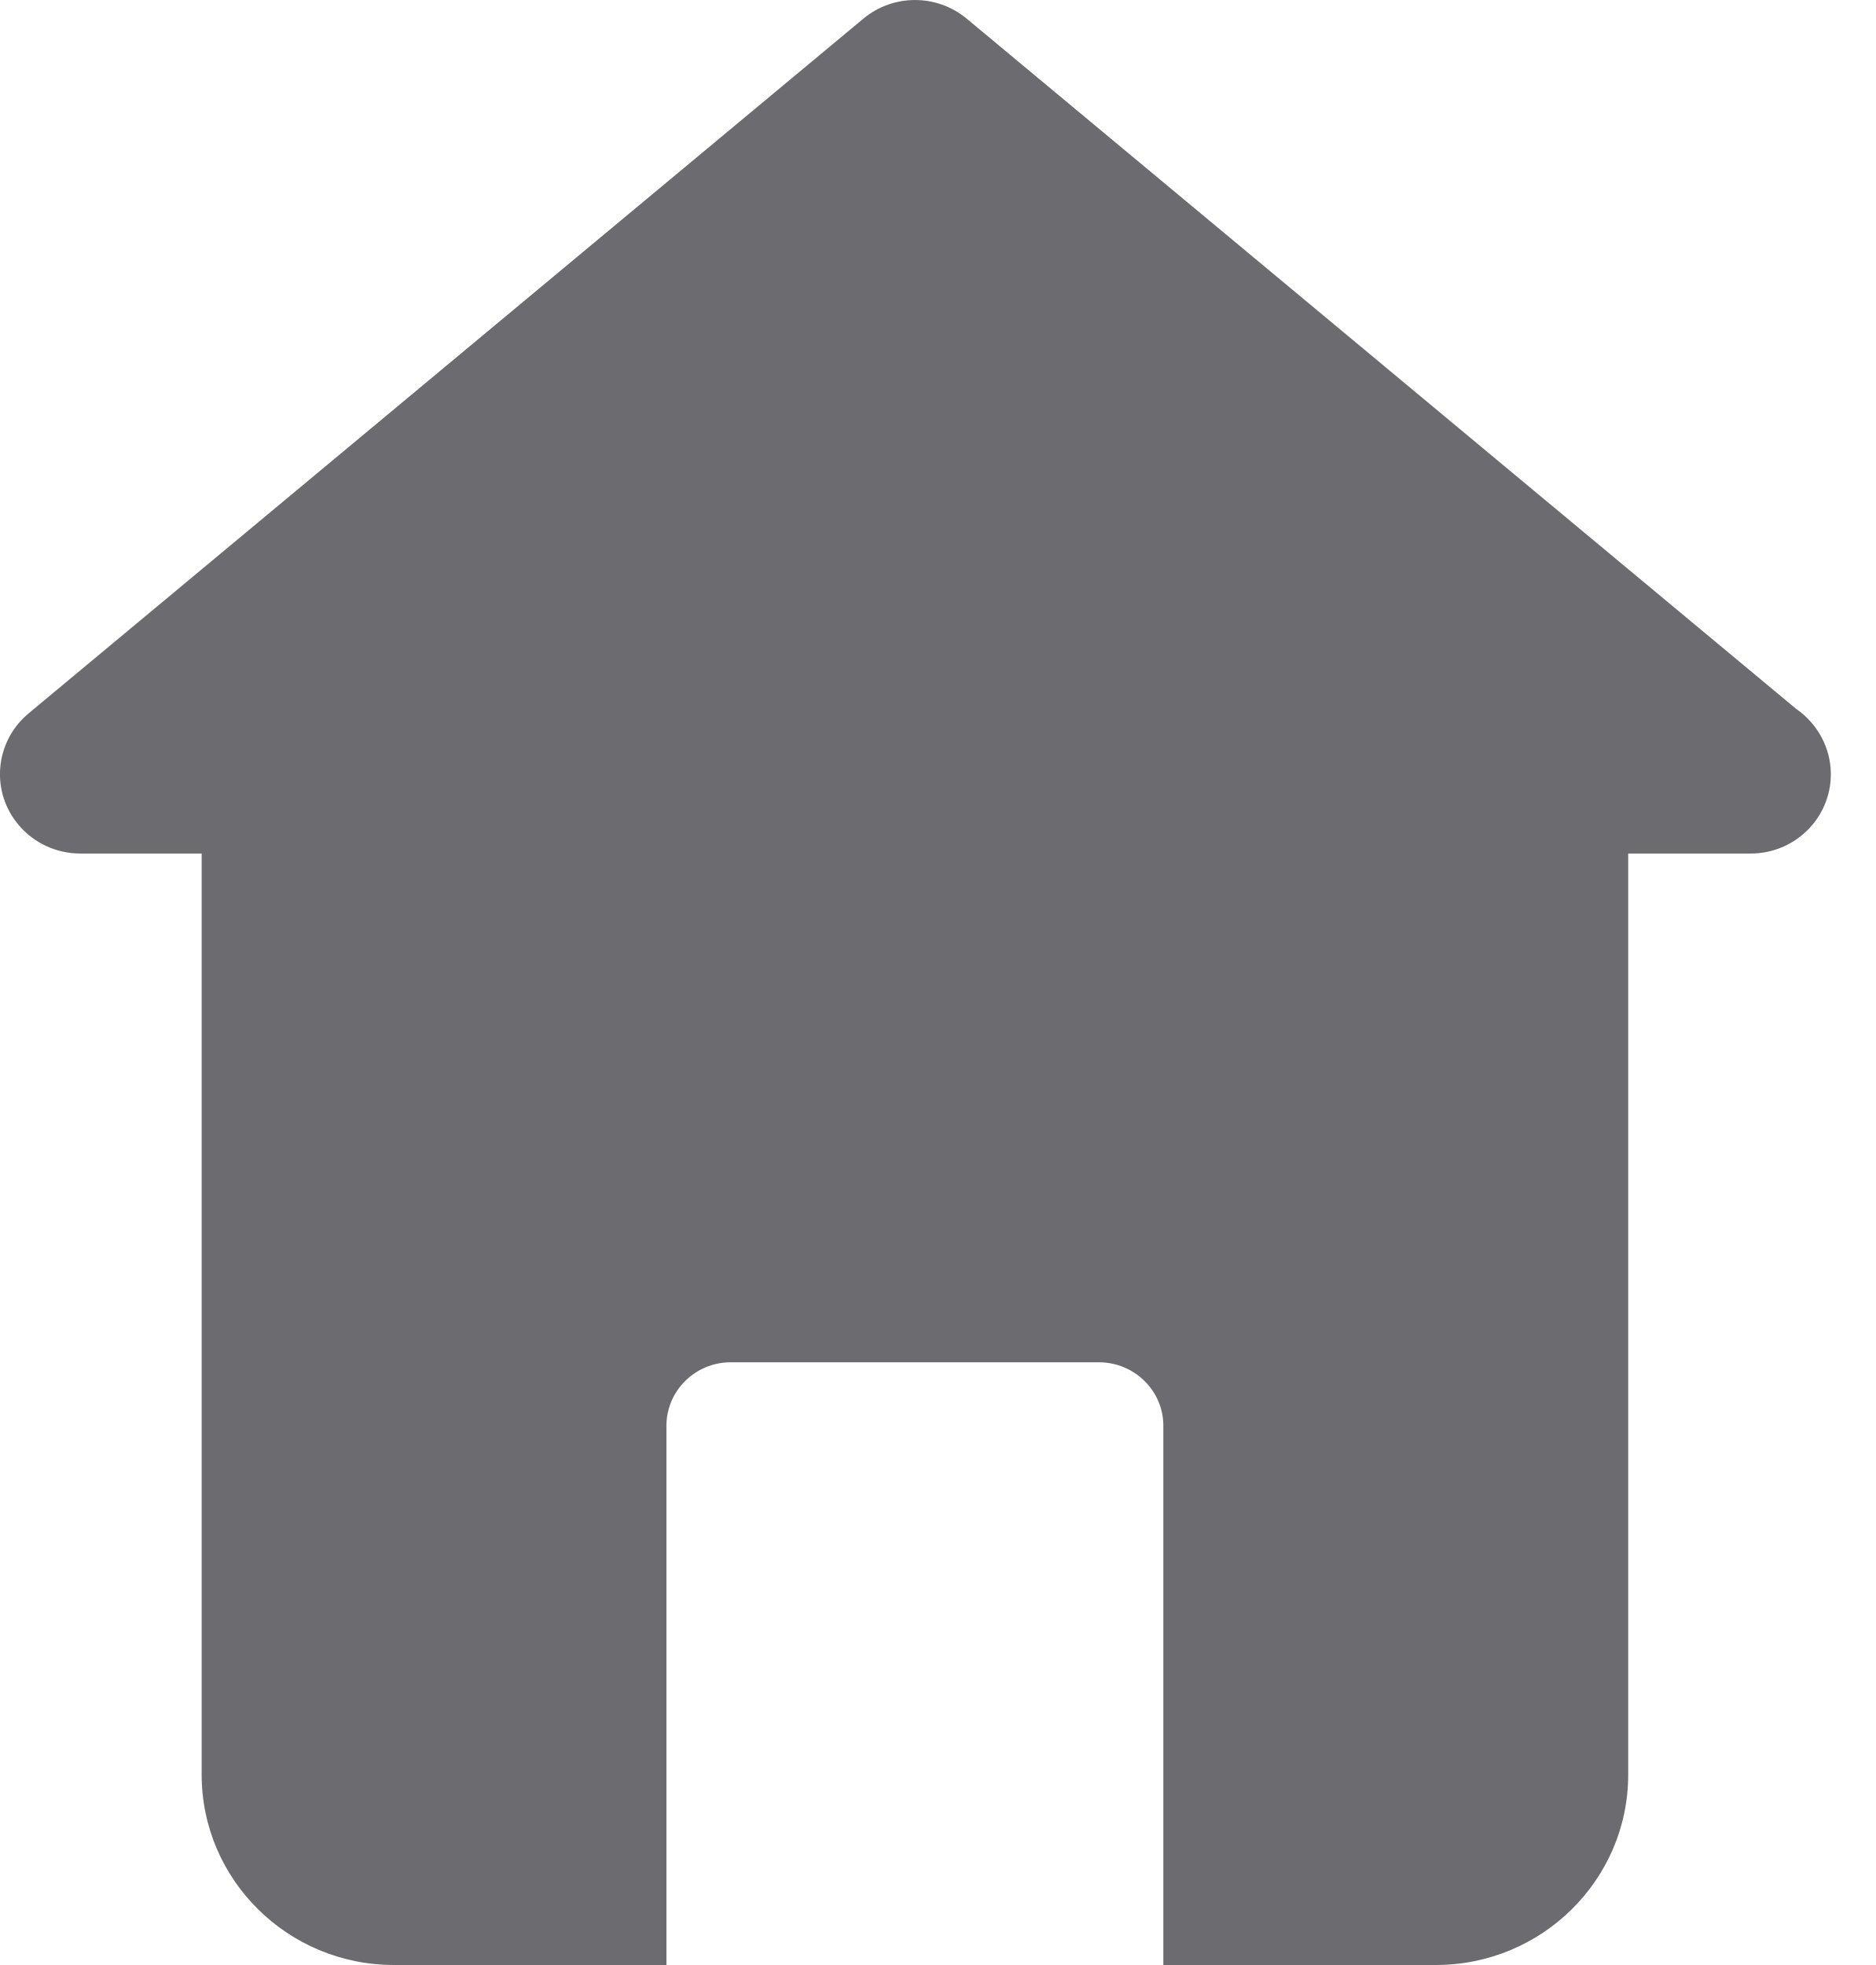
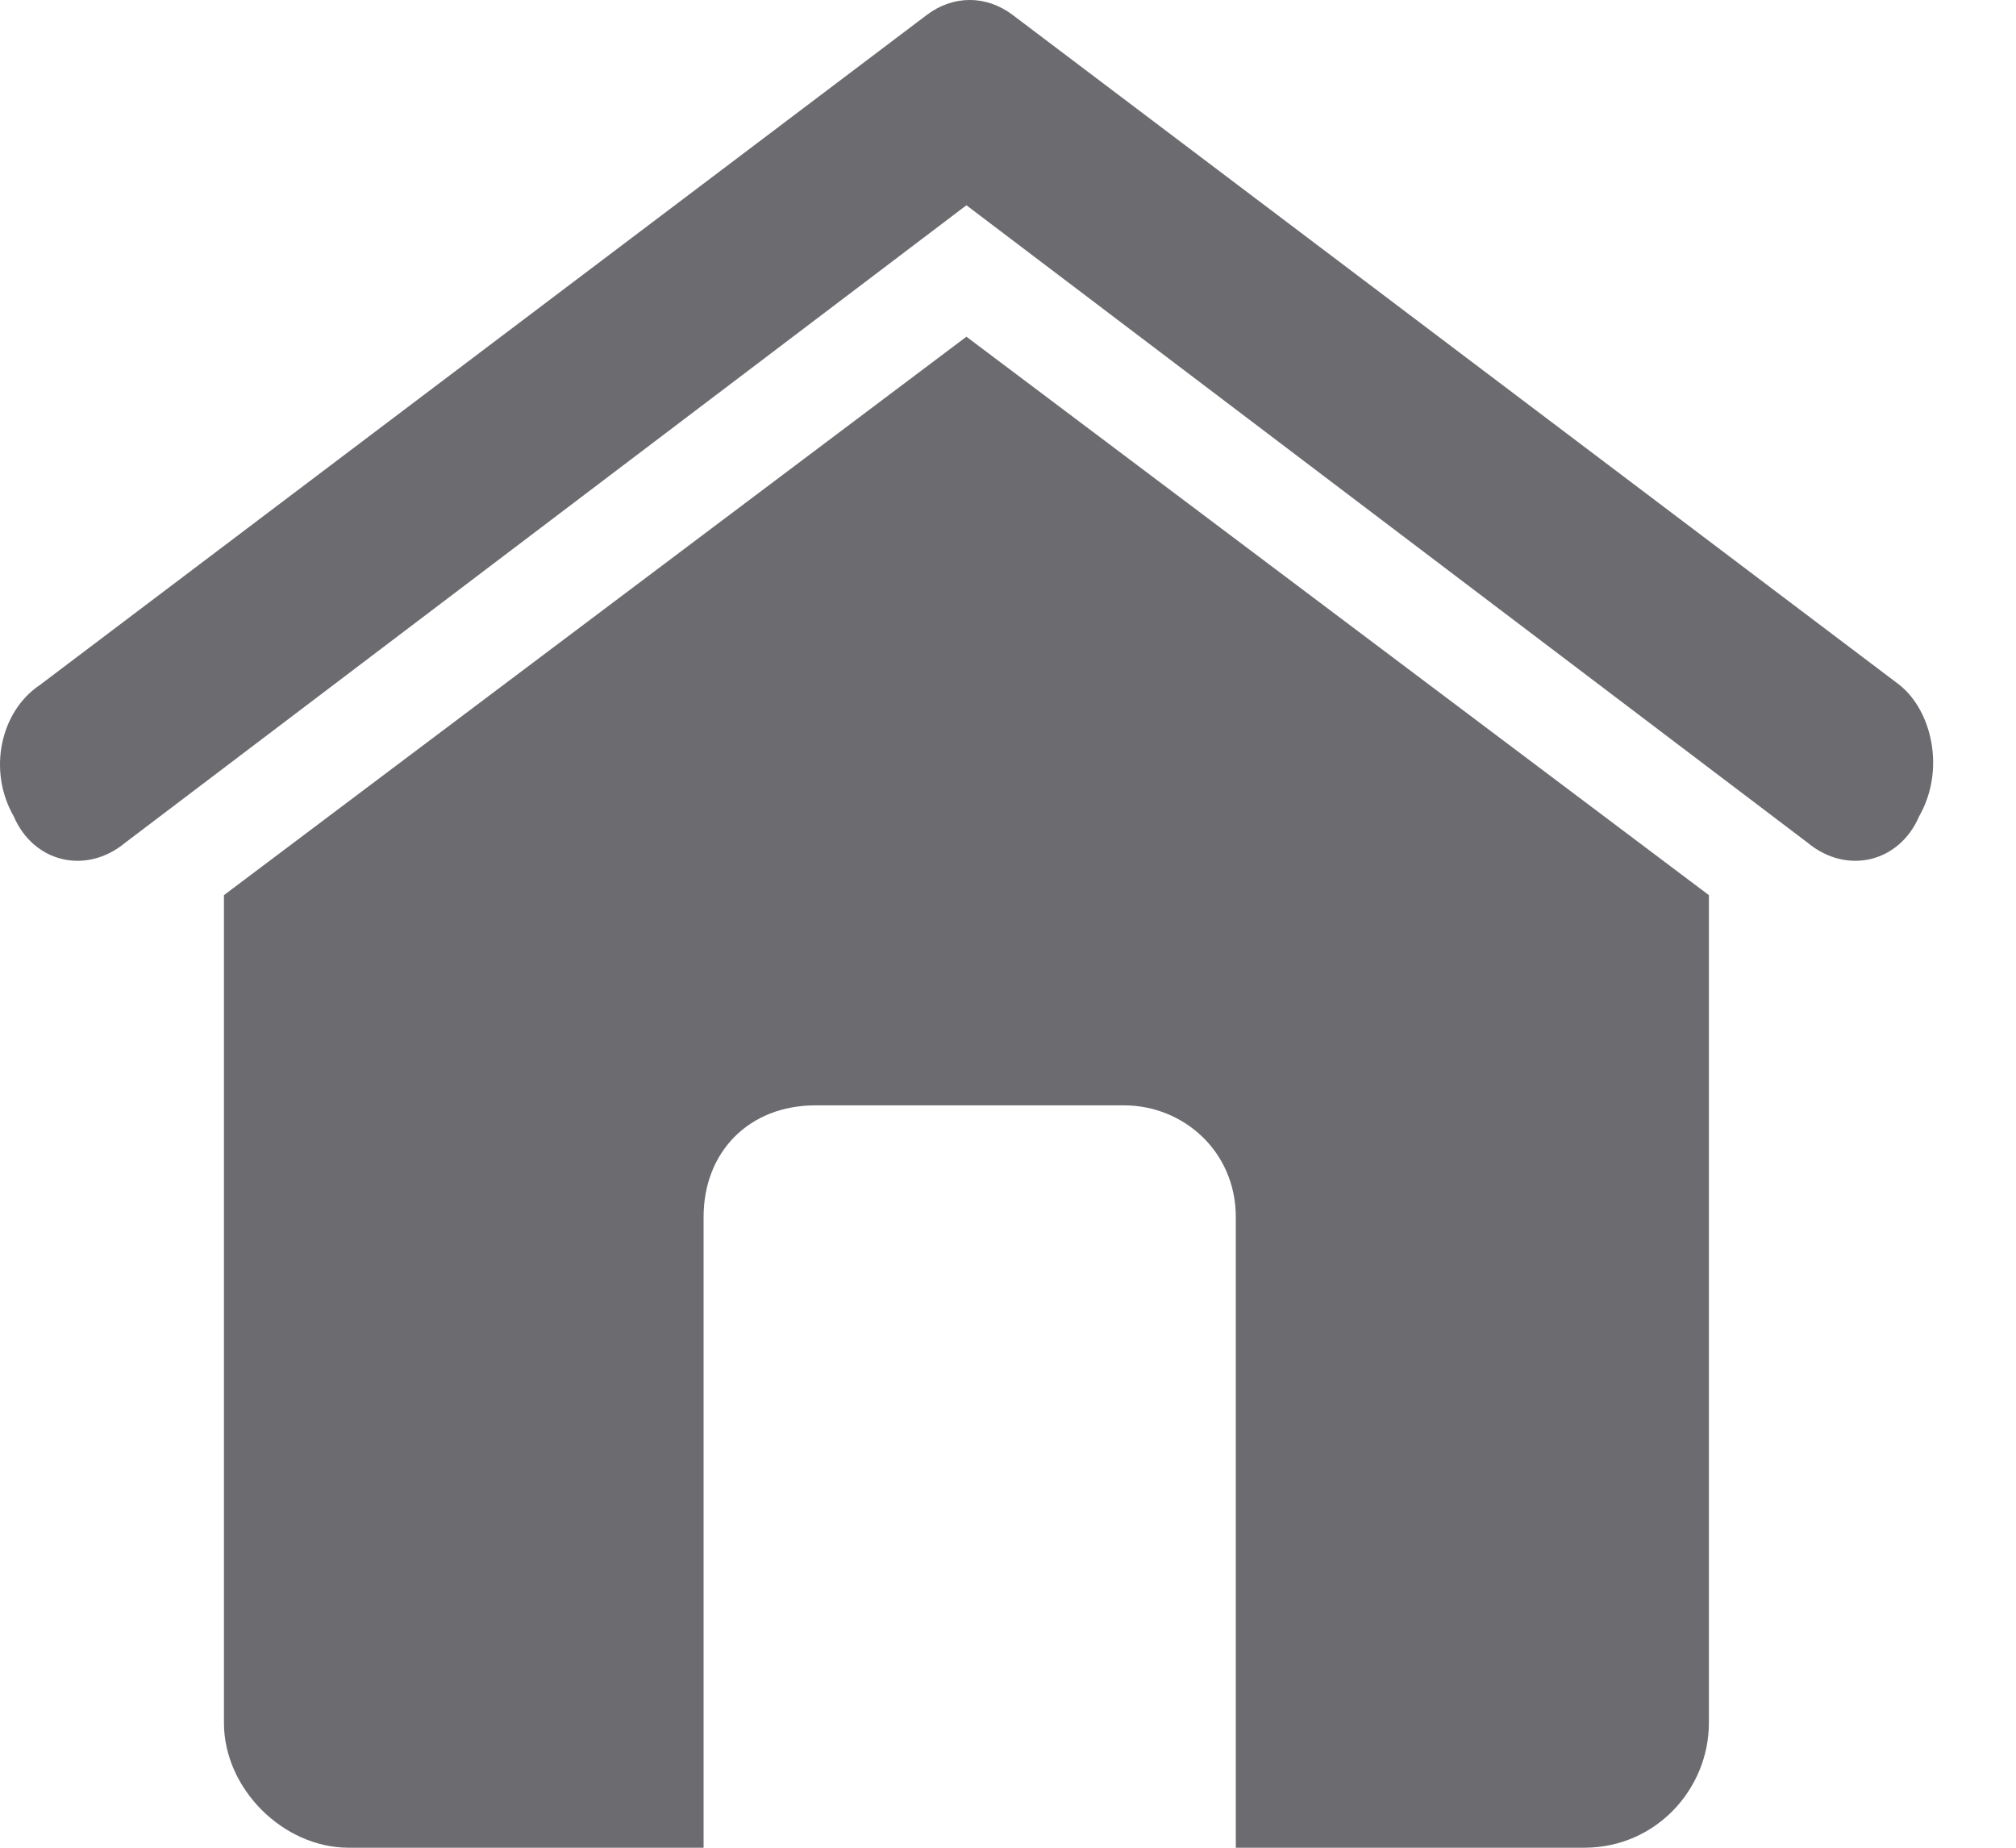
- <svg xmlns="http://www.w3.org/2000/svg" width="21" height="22" viewBox="0 0 21 22" fill="none">
-   <path d="M20.5 8.668C20.5 9.158 20.098 9.556 19.603 9.556H18.231V19.869C18.231 21.045 17.266 22 16.077 22H13.026V15.963C13.026 15.572 12.705 15.255 12.308 15.252H8.181C7.786 15.252 7.462 15.57 7.462 15.963V22H4.411C3.223 22 2.258 21.045 2.258 19.869V9.556H0.897C0.633 9.556 0.38 9.439 0.21 9.238C-0.109 8.863 -0.059 8.304 0.319 7.988L9.668 0.208C10.002 -0.069 10.488 -0.069 10.823 0.208L20.107 7.933C20.351 8.1 20.5 8.375 20.5 8.668Z" fill="#6C6C70" />
+ <svg xmlns="http://www.w3.org/2000/svg" width="24" height="22" viewBox="0 0 24 22" fill="none">
+   <path d="M1.493 10.032C1.023 10.423 0.397 10.267 0.163 9.719C-0.15 9.172 0.006 8.468 0.476 8.155L11.036 0.176C11.349 -0.059 11.74 -0.059 12.053 0.176L22.613 8.155C23.004 8.468 23.16 9.172 22.847 9.719C22.613 10.267 21.987 10.423 21.517 10.032L11.505 2.444L1.493 10.032Z" fill="#6C6C70" />
+   <path fill-rule="evenodd" clip-rule="evenodd" d="M20.344 10.658V20.514C20.344 21.296 19.718 22 18.858 22H14.712V14.491C14.712 13.708 14.086 13.161 13.382 13.161H9.706C8.924 13.161 8.376 13.708 8.376 14.491V22H4.152C3.37 22 2.666 21.296 2.666 20.514V10.658L11.505 4.009L20.344 10.658Z" fill="#6C6C70" />
</svg>
